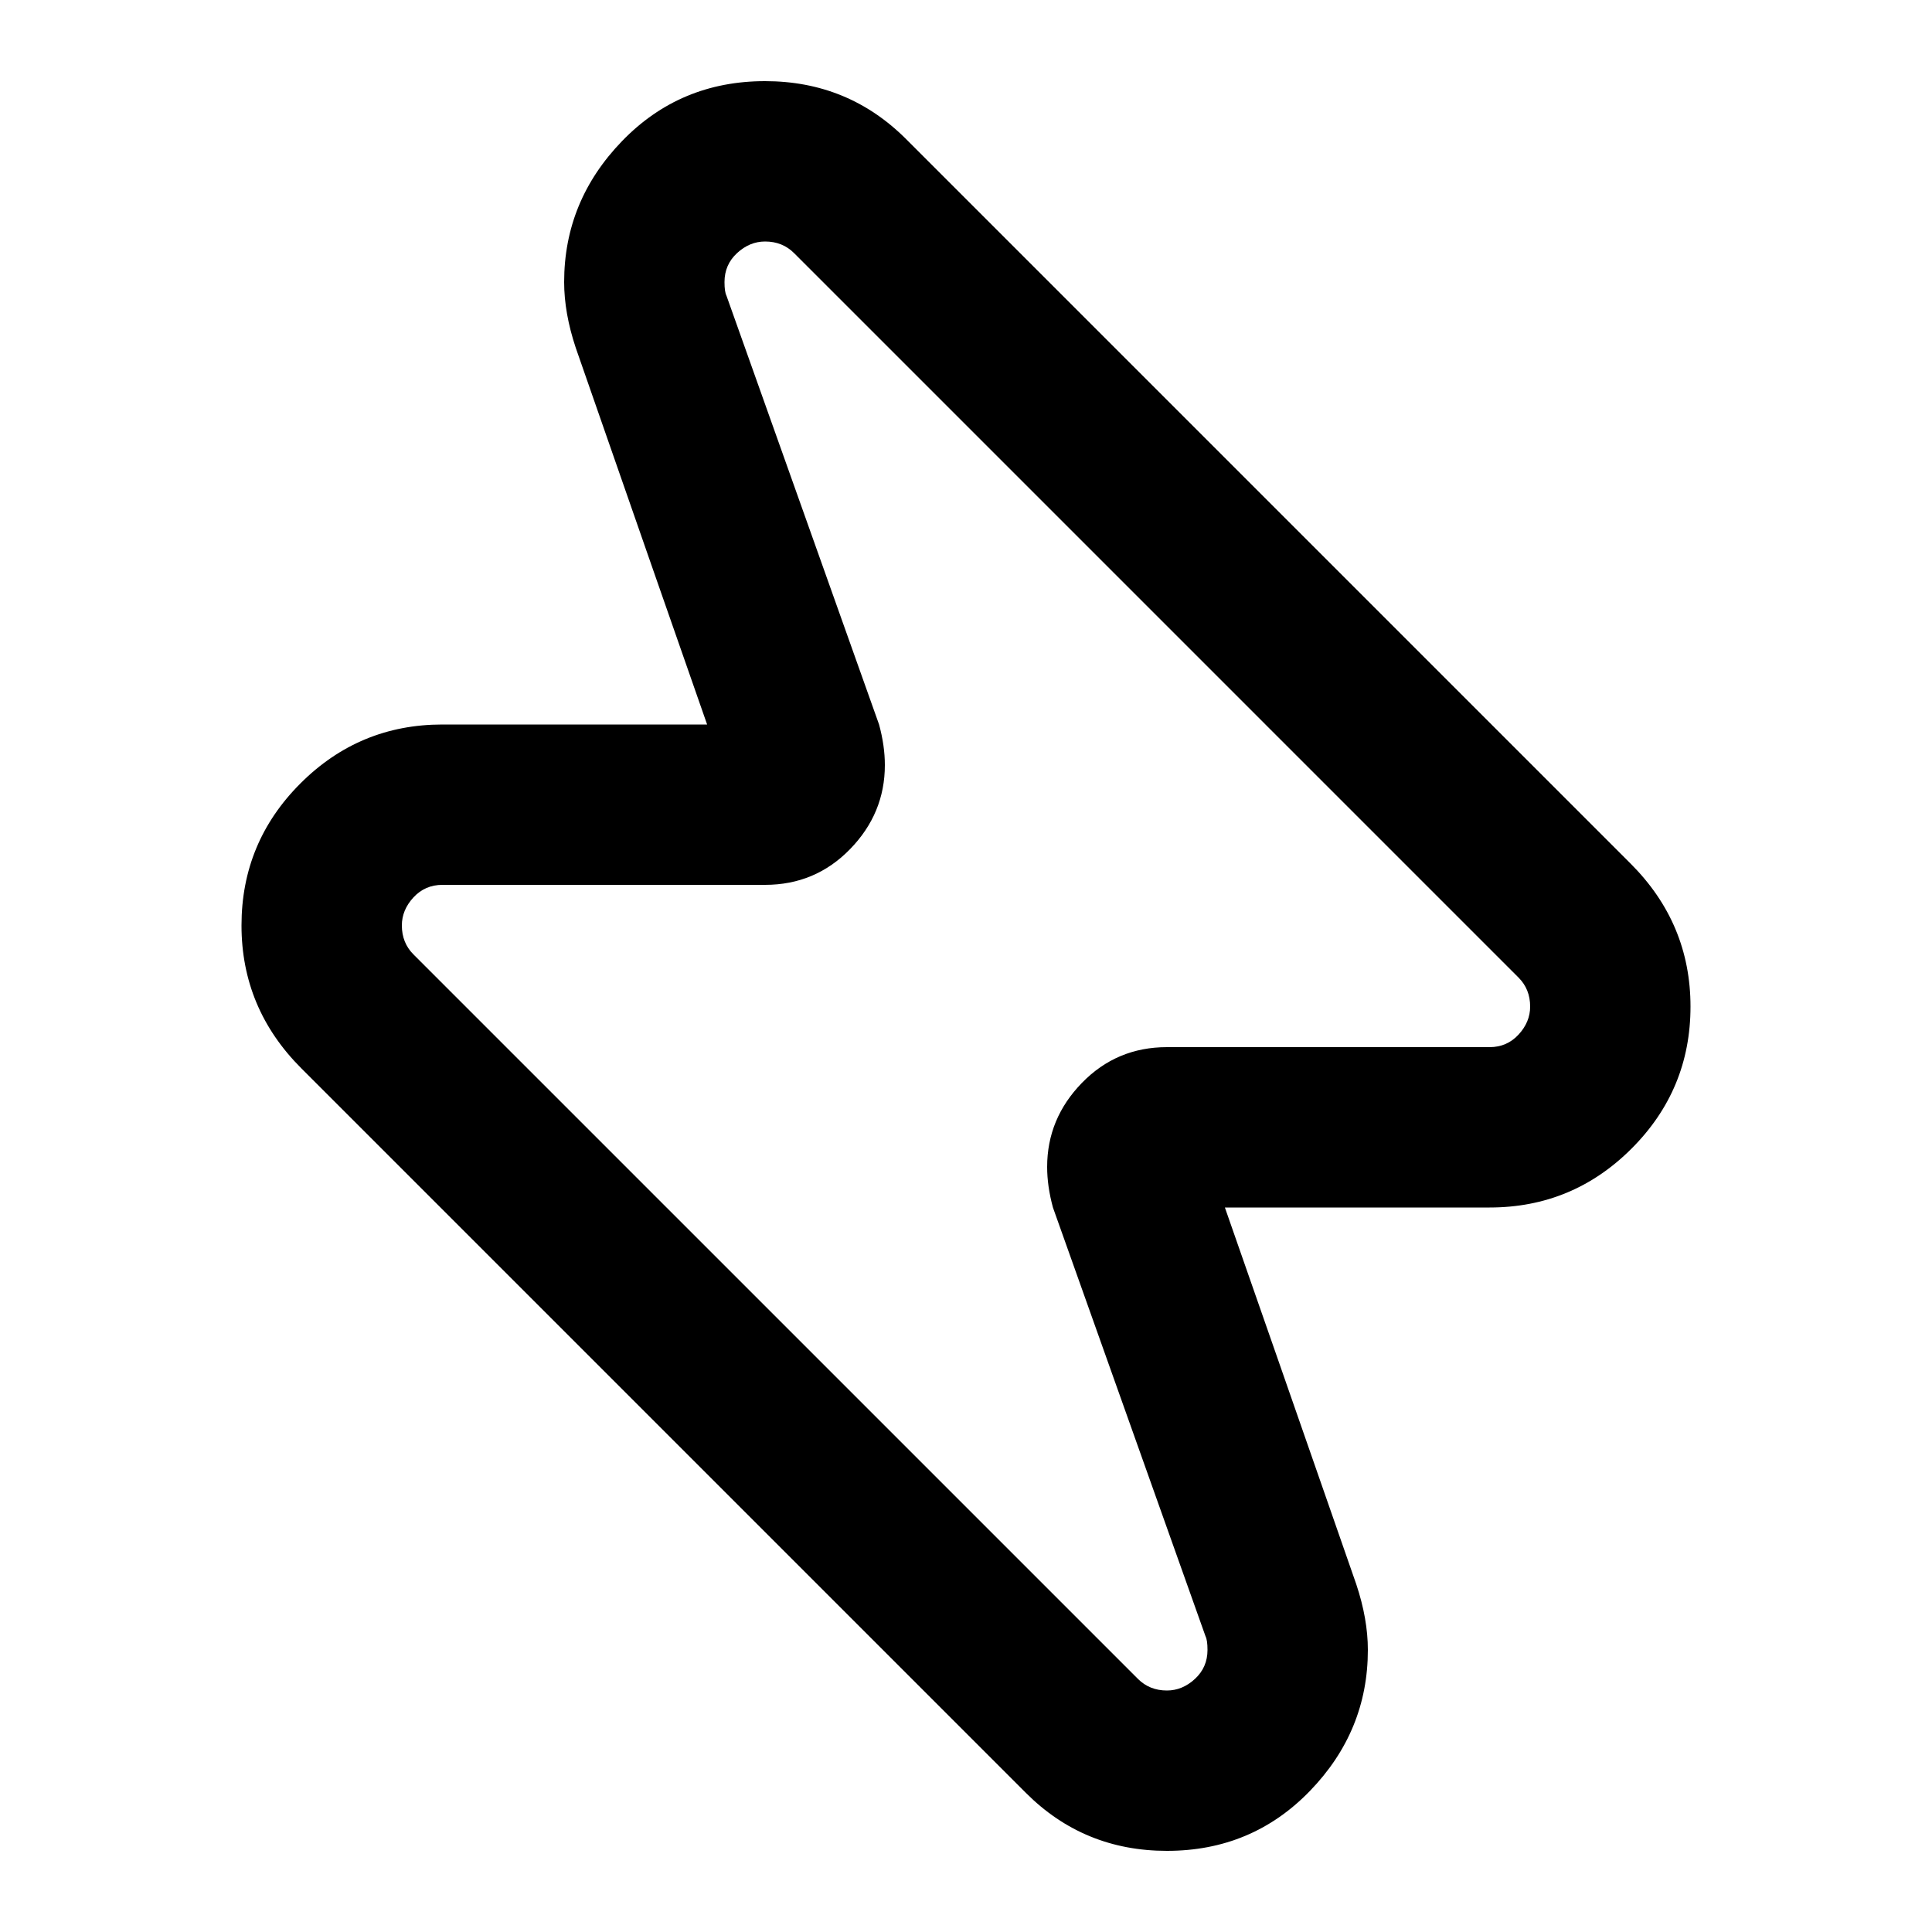
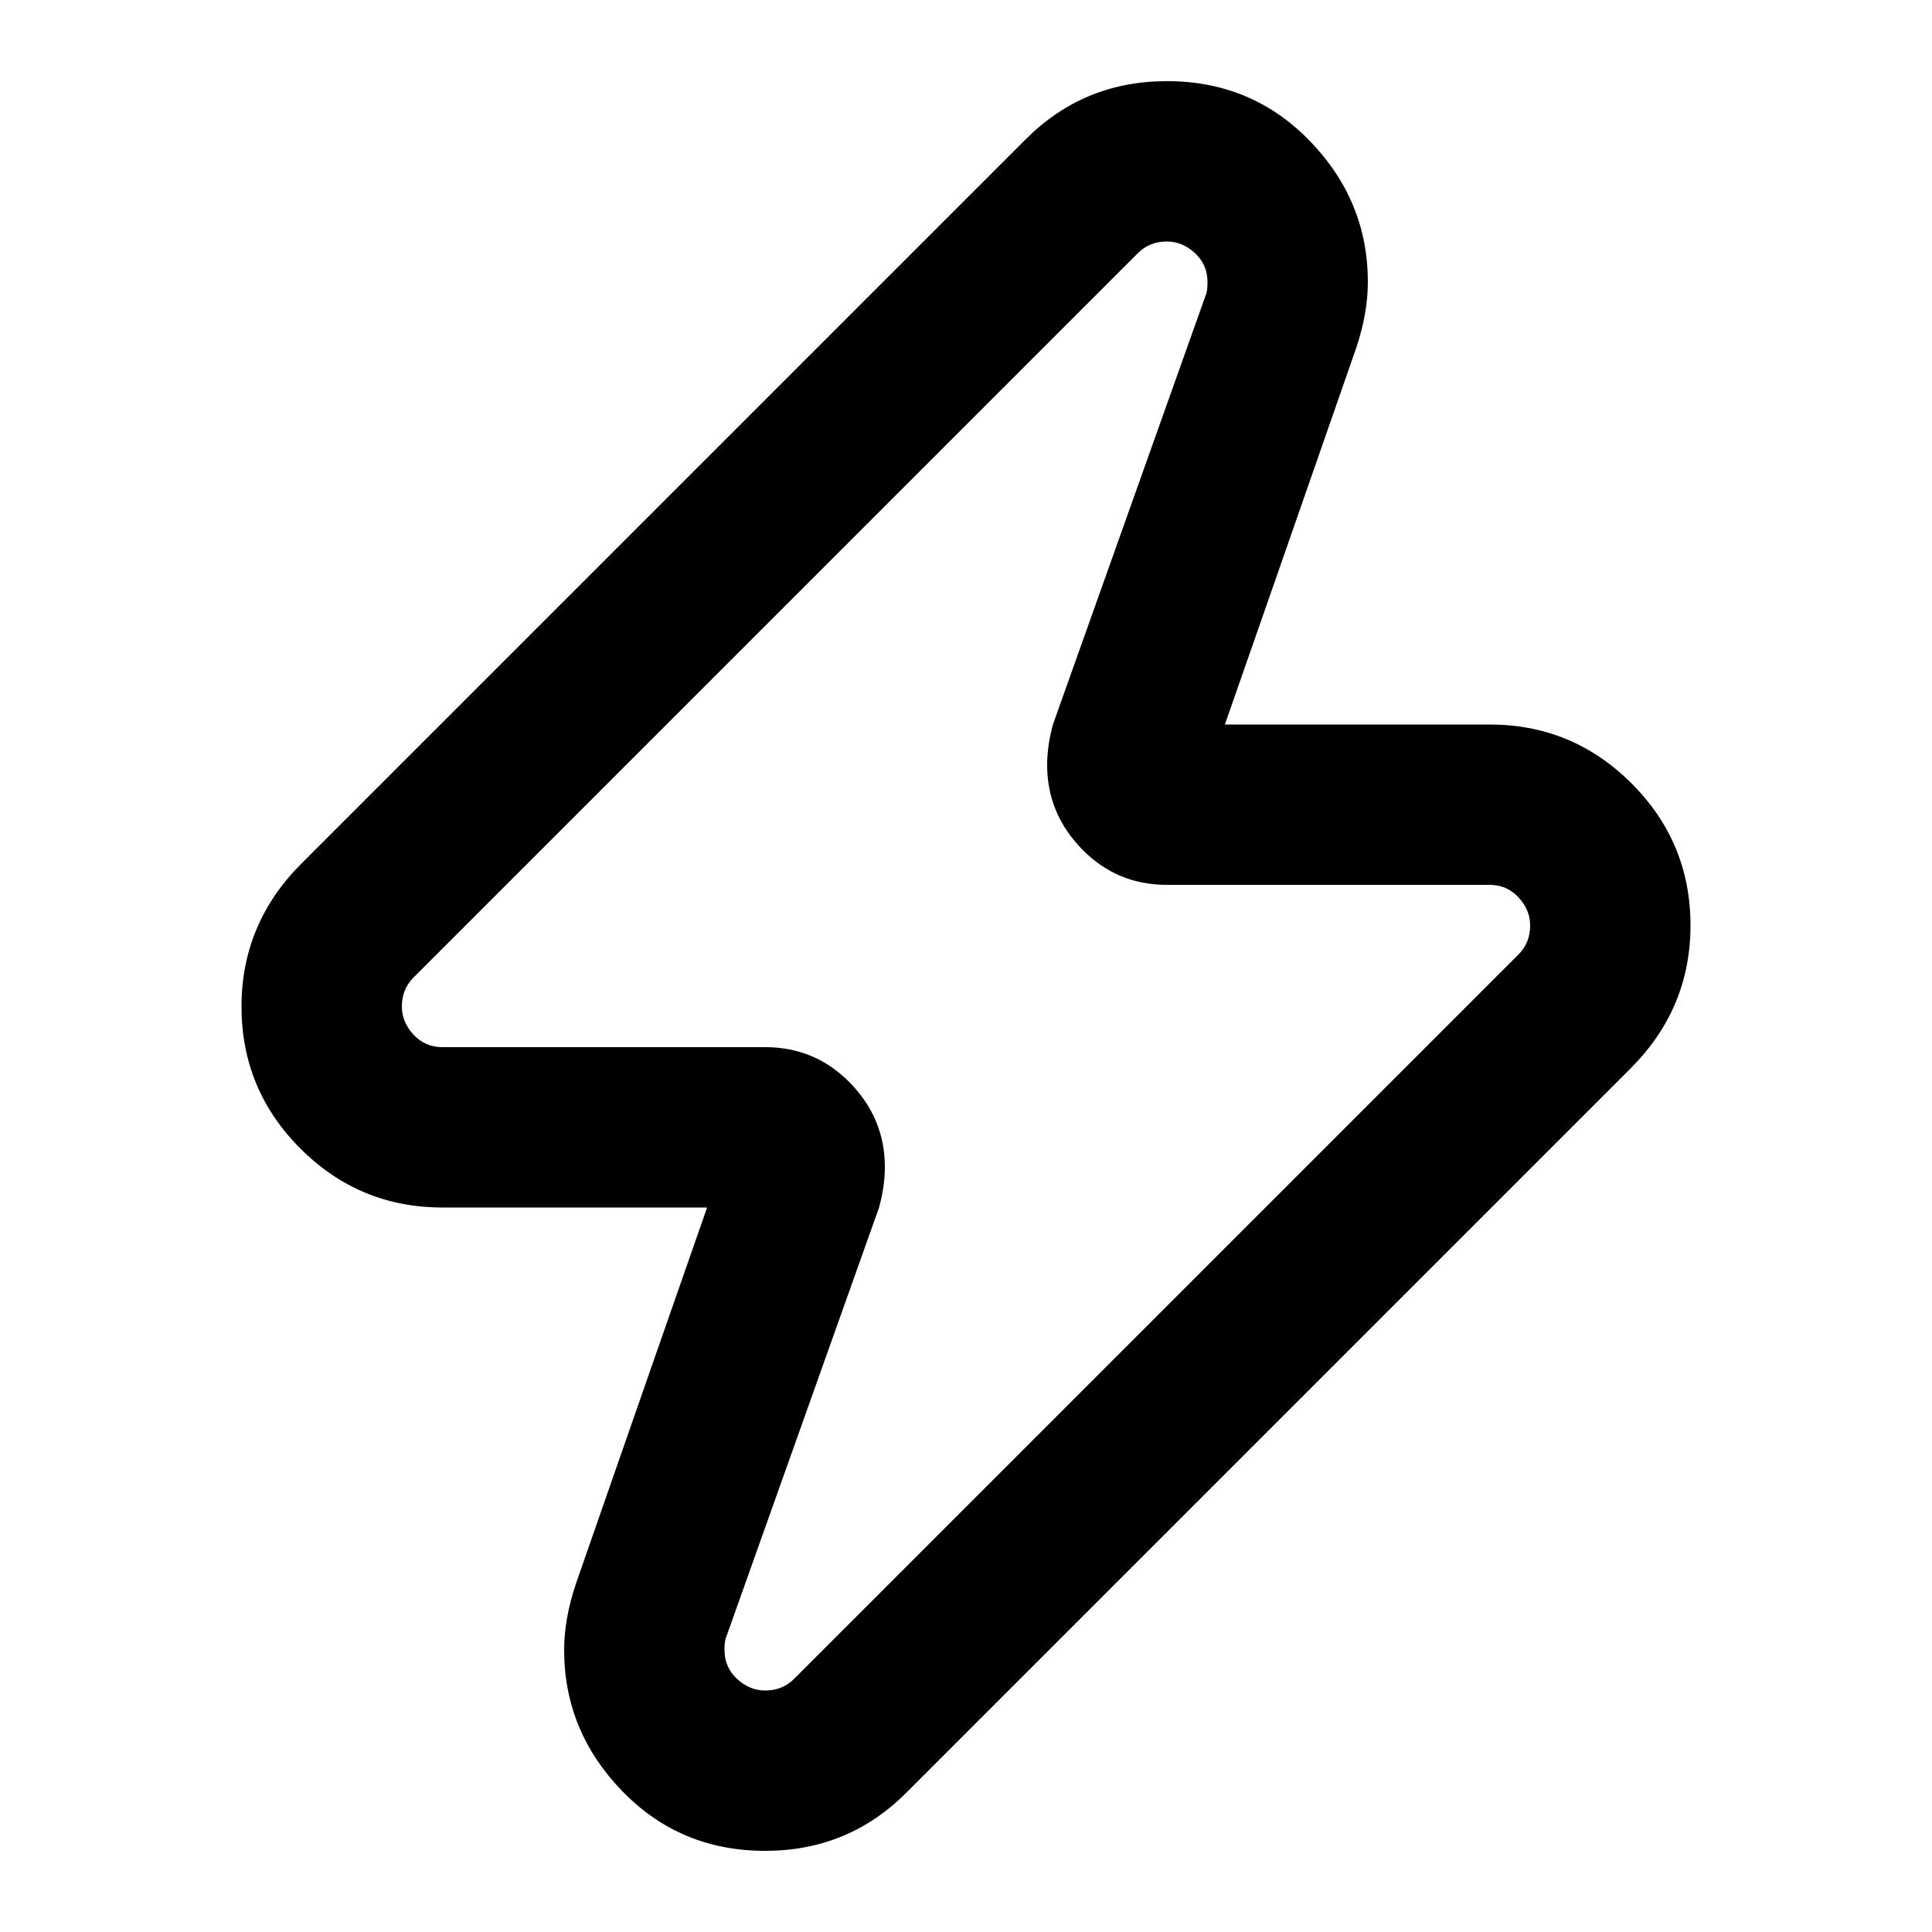
<svg xmlns="http://www.w3.org/2000/svg" viewBox="0 0 24 24" fill="currentColor">
-   <path d="M16.848 19.68Q15.72 16.44 15.216 15H18.504Q19.536 15 20.268 14.268Q21 13.536 21 12.504Q21 11.472 20.256 10.728L11.256 1.728Q10.536 1.008 9.504 1.008Q8.448 1.008 7.728 1.752Q7.008 2.496 7.008 3.504Q7.008 3.888 7.152 4.32Q8.28 7.56 8.784 9H5.496Q4.464 9 3.732 9.732Q3 10.464 3 11.496Q3 12.528 3.744 13.272L12.744 22.272Q13.464 22.992 14.496 22.992Q15.552 22.992 16.272 22.248Q16.992 21.504 16.992 20.496Q16.992 20.112 16.848 19.68ZM13.08 15 14.976 20.328Q15 20.376 15 20.496Q15 20.712 14.844 20.856Q14.688 21 14.496 21Q14.28 21 14.136 20.856L5.136 11.856Q4.992 11.712 4.992 11.496Q4.992 11.304 5.136 11.148Q5.28 10.992 5.496 10.992H9.504Q10.128 10.992 10.56 10.548Q10.992 10.104 10.992 9.504Q10.992 9.264 10.92 9L9.024 3.672Q9 3.624 9 3.504Q9 3.288 9.156 3.144Q9.312 3 9.504 3Q9.72 3 9.864 3.144L18.864 12.144Q19.008 12.288 19.008 12.504Q19.008 12.696 18.864 12.852Q18.72 13.008 18.504 13.008H14.496Q13.872 13.008 13.44 13.452Q13.008 13.896 13.008 14.496Q13.008 14.736 13.08 15Z" />
+   <g transform="translate(0,24) scale(1,-1)">
+     <path d="M16.848 19.68Q15.72 16.44 15.216 15H18.504Q19.536 15 20.268 14.268Q21 13.536 21 12.504Q21 11.472 20.256 10.728L11.256 1.728Q10.536 1.008 9.504 1.008Q8.448 1.008 7.728 1.752Q7.008 2.496 7.008 3.504Q7.008 3.888 7.152 4.32Q8.28 7.56 8.784 9H5.496Q4.464 9 3.732 9.732Q3 10.464 3 11.496Q3 12.528 3.744 13.272L12.744 22.272Q13.464 22.992 14.496 22.992Q15.552 22.992 16.272 22.248Q16.992 21.504 16.992 20.496Q16.992 20.112 16.848 19.68ZM13.08 15 14.976 20.328Q15 20.376 15 20.496Q15 20.712 14.844 20.856Q14.688 21 14.496 21Q14.28 21 14.136 20.856L5.136 11.856Q4.992 11.712 4.992 11.496Q4.992 11.304 5.136 11.148Q5.28 10.992 5.496 10.992H9.504Q10.128 10.992 10.56 10.548Q10.992 10.104 10.992 9.504Q10.992 9.264 10.92 9L9.024 3.672Q9 3.624 9 3.504Q9 3.288 9.156 3.144Q9.312 3 9.504 3Q9.72 3 9.864 3.144L18.864 12.144Q19.008 12.288 19.008 12.504Q19.008 12.696 18.864 12.852Q18.72 13.008 18.504 13.008H14.496Q13.872 13.008 13.44 13.452Q13.008 13.896 13.008 14.496Q13.008 14.736 13.08 15Z" />
+   </g>
</svg>
